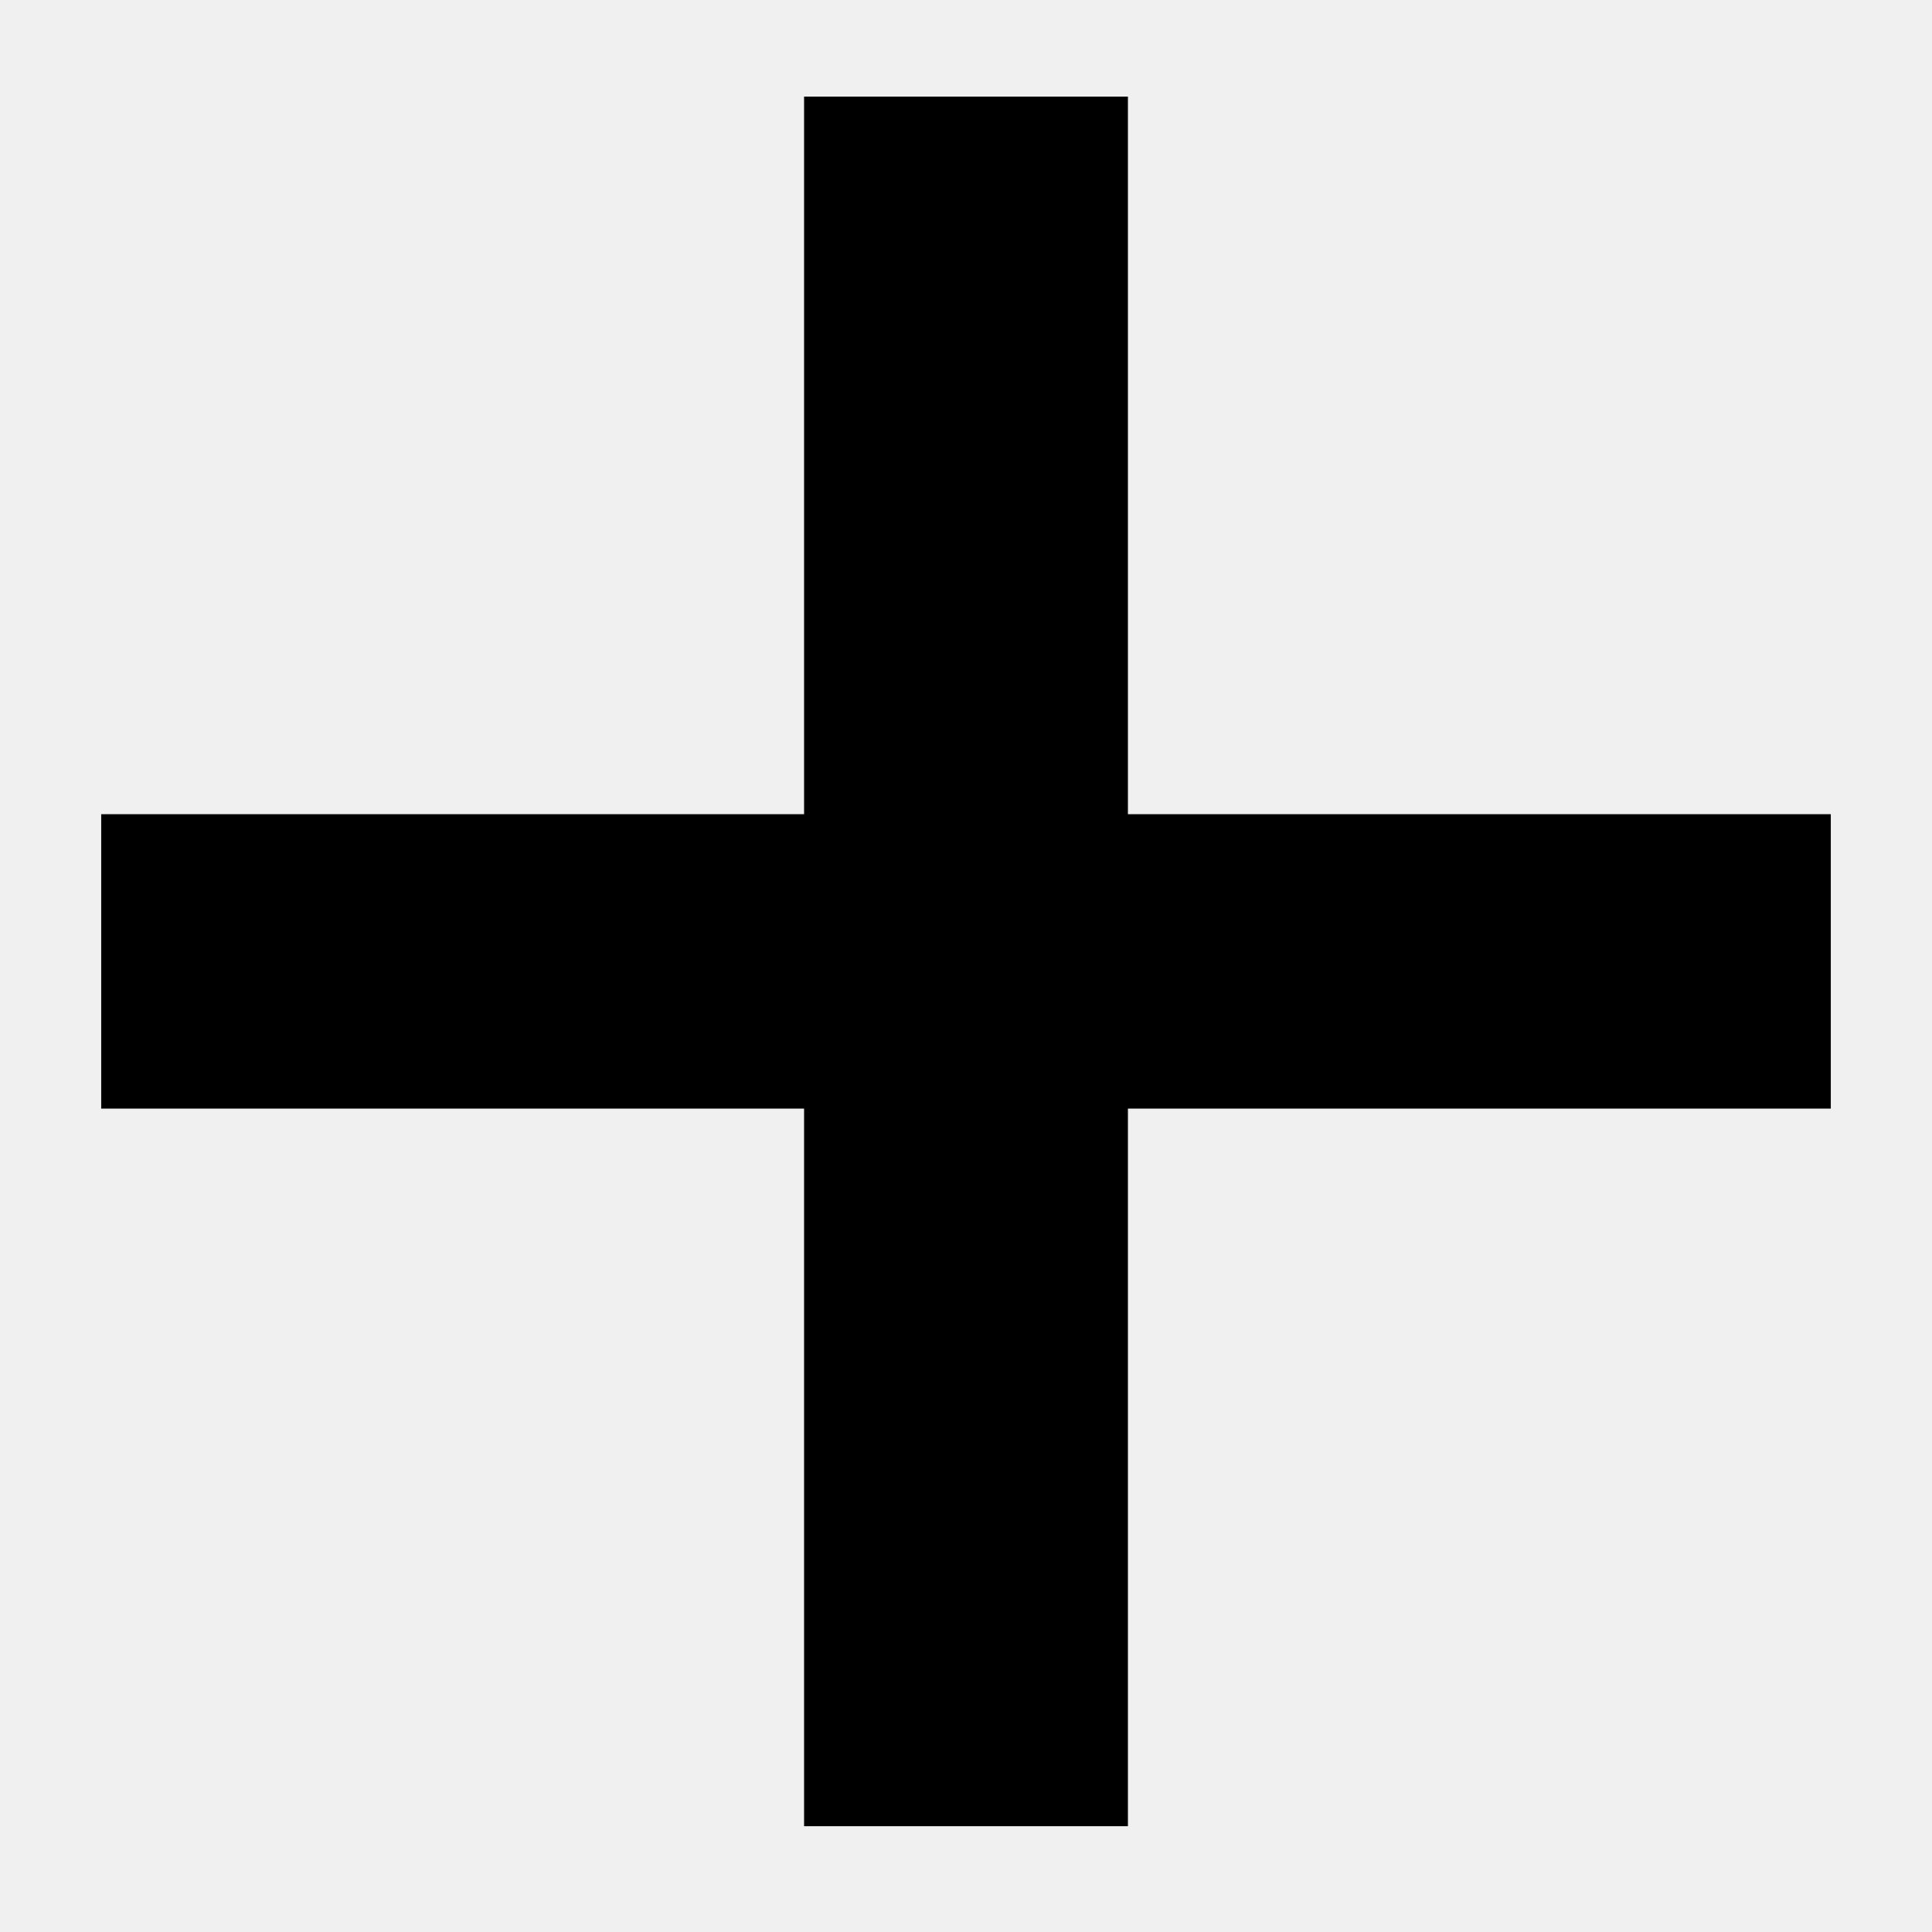
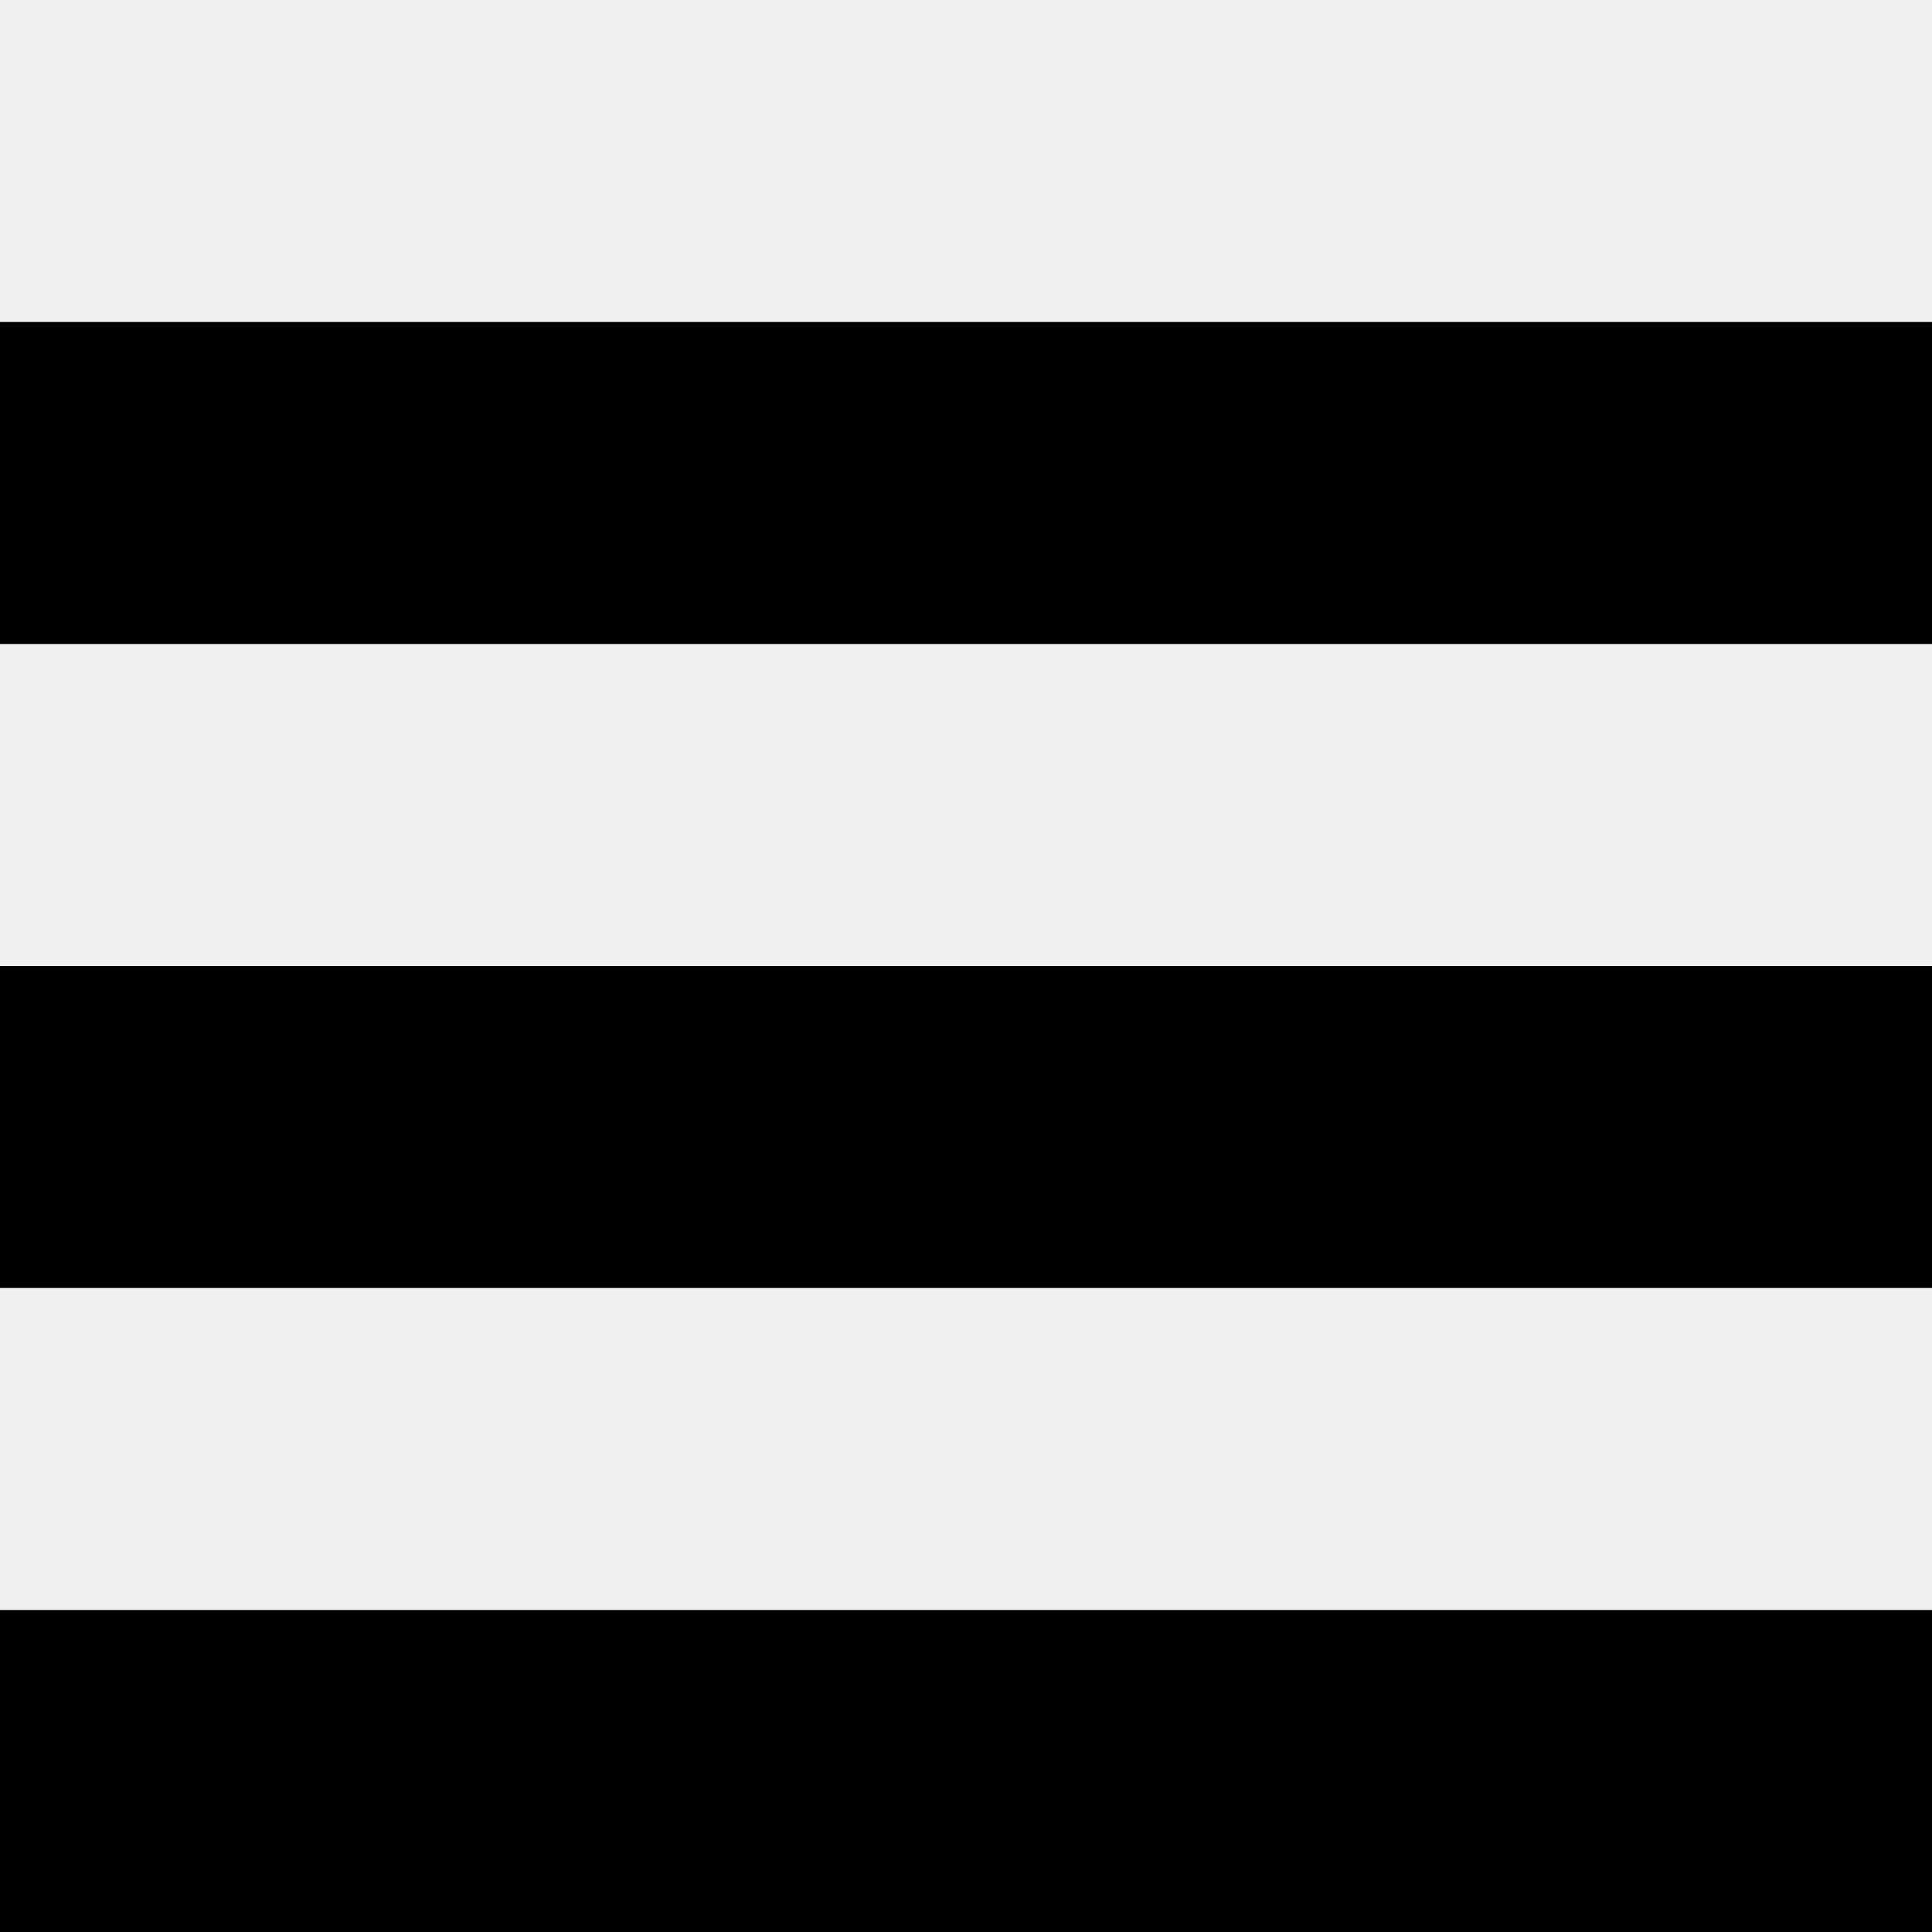
<svg xmlns="http://www.w3.org/2000/svg" width="420" height="420" viewBox="0 0 420 420" fill="none">
-   <g clip-path="url(#clip0_104_46)">
-     <path d="M174.8 397V241H22V177H174.8V21H245.2V177H398V241H245.2V397H174.8Z" fill="black" />
-   </g>
-   <defs>
-     <clipPath id="clip0_104_46">
-       <rect width="420" height="420" fill="white" />
-     </clipPath>
-   </defs>
+   <rect y="350" width="420" height="70" fill="black" />
+   <rect y="210" width="420" height="70" fill="black" />
+   <rect y="70" width="420" height="70" fill="black" />
</svg>
